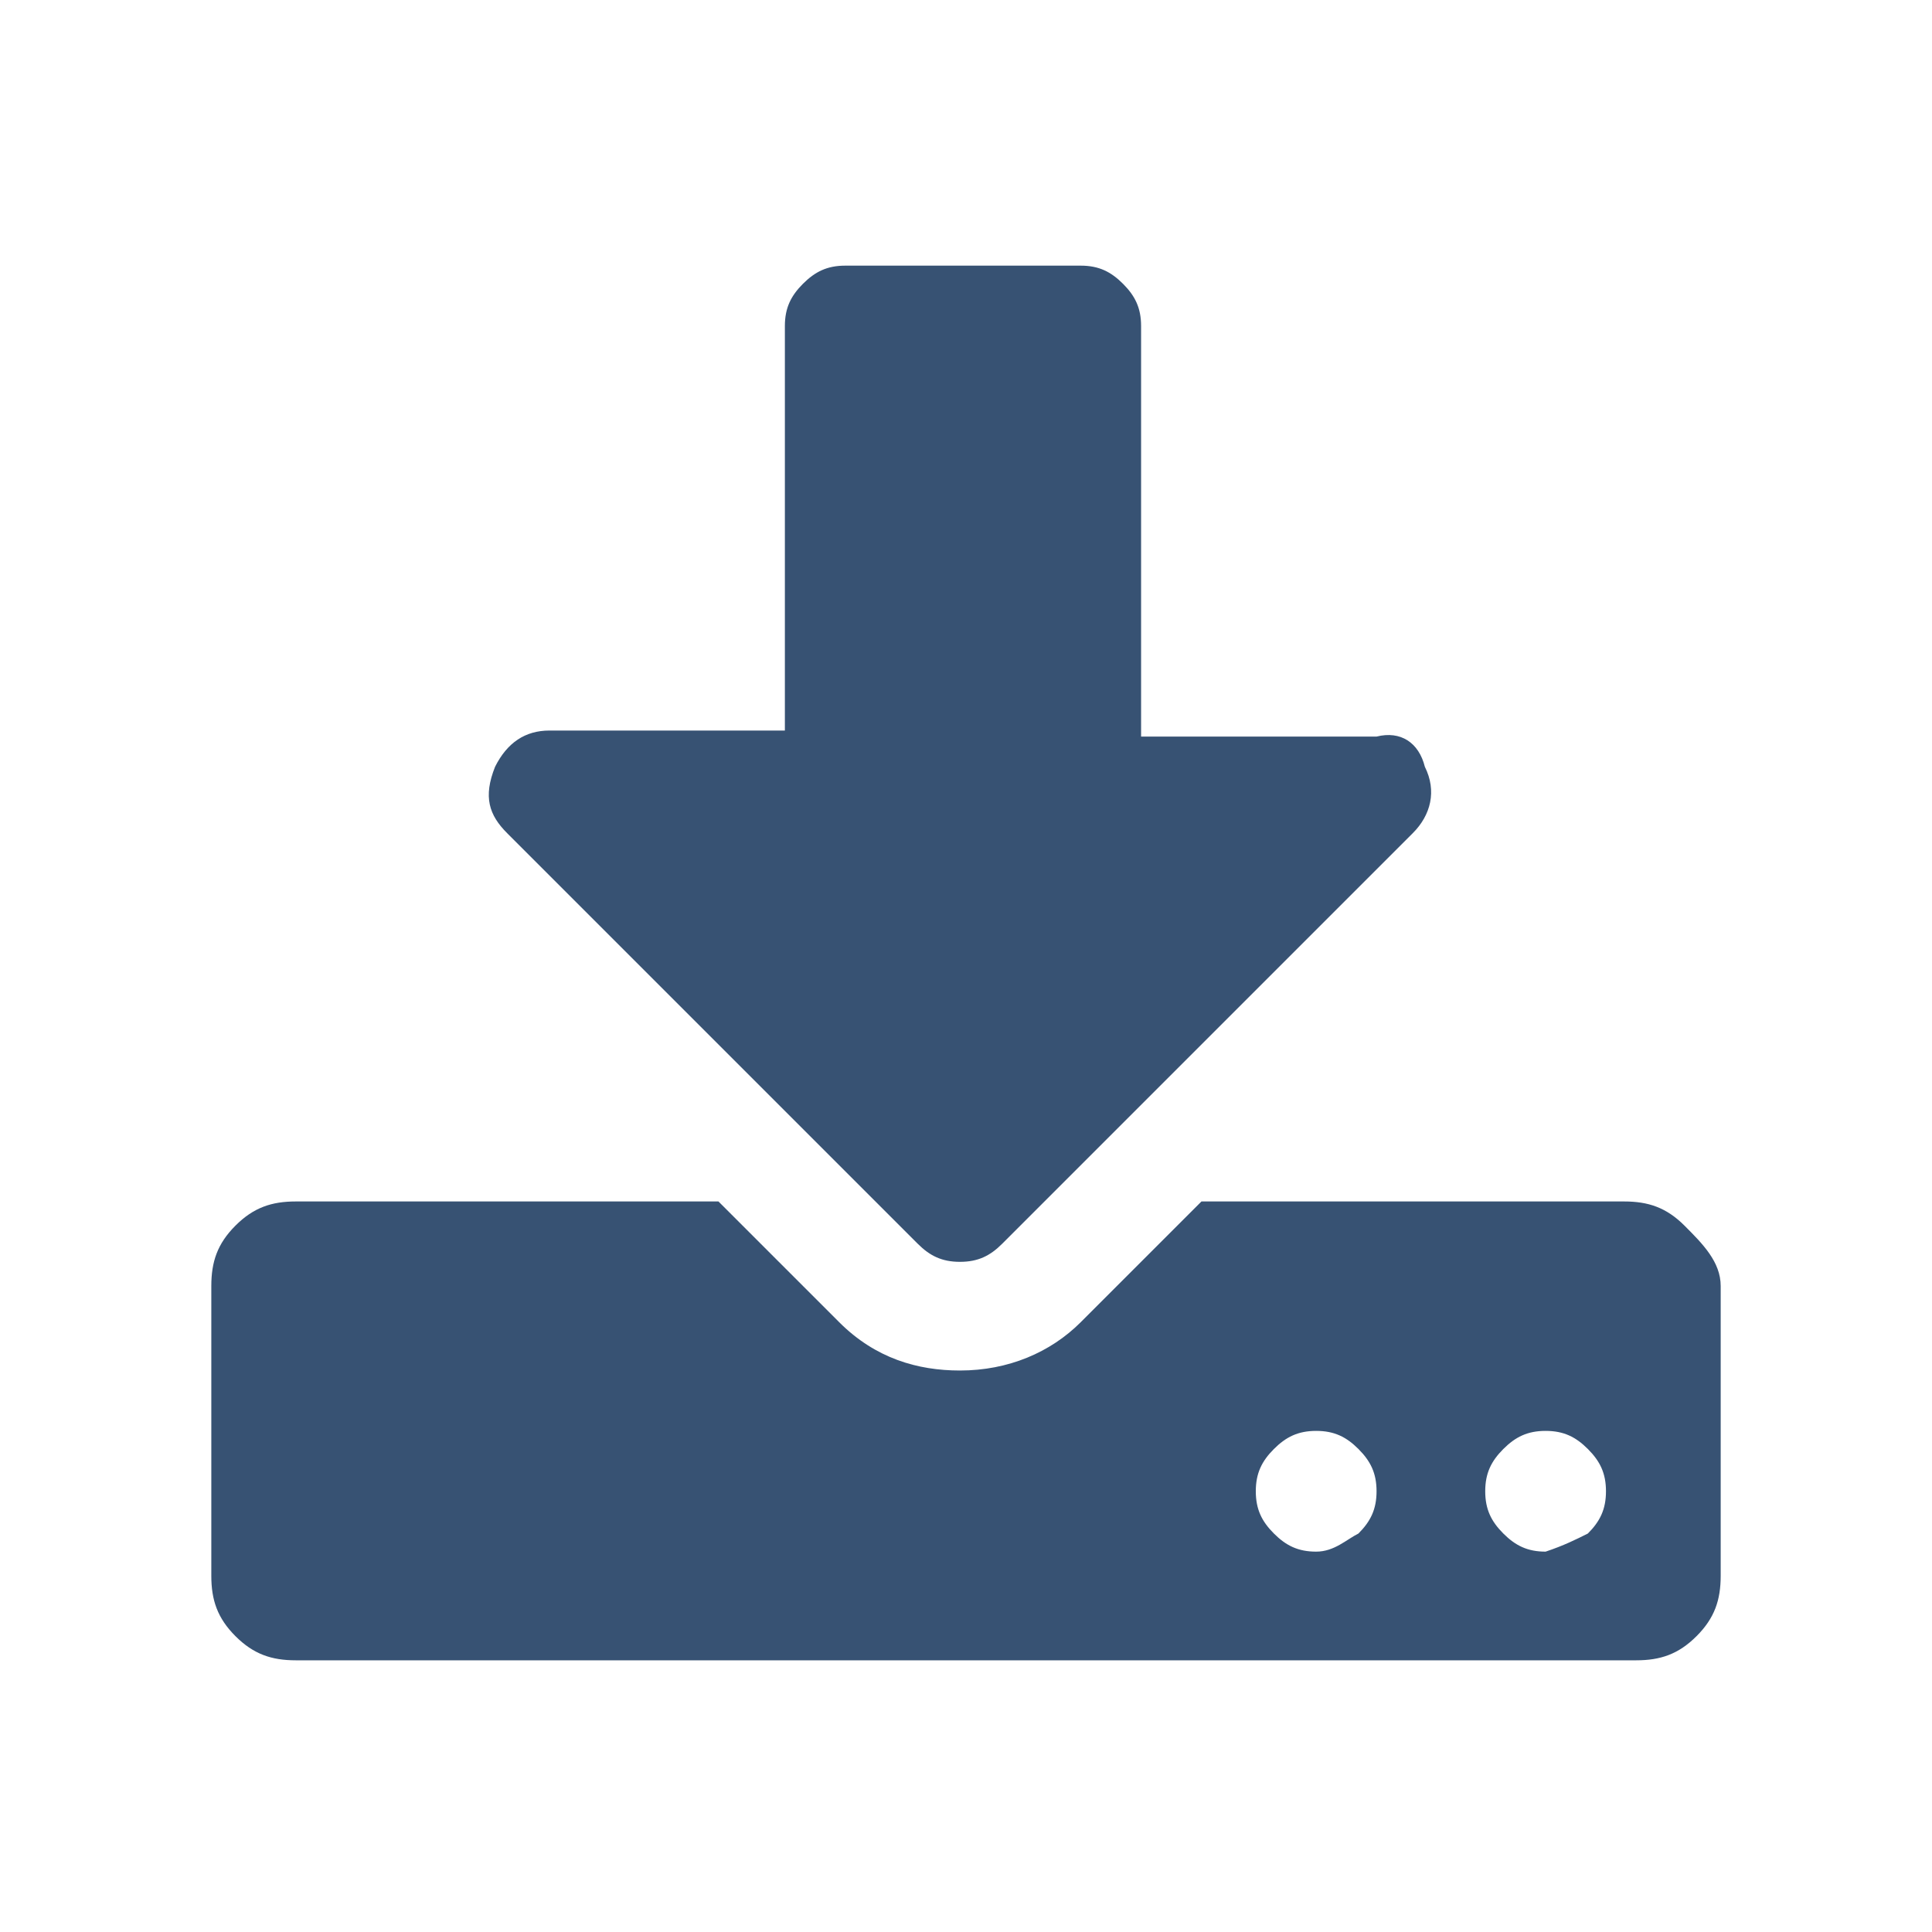
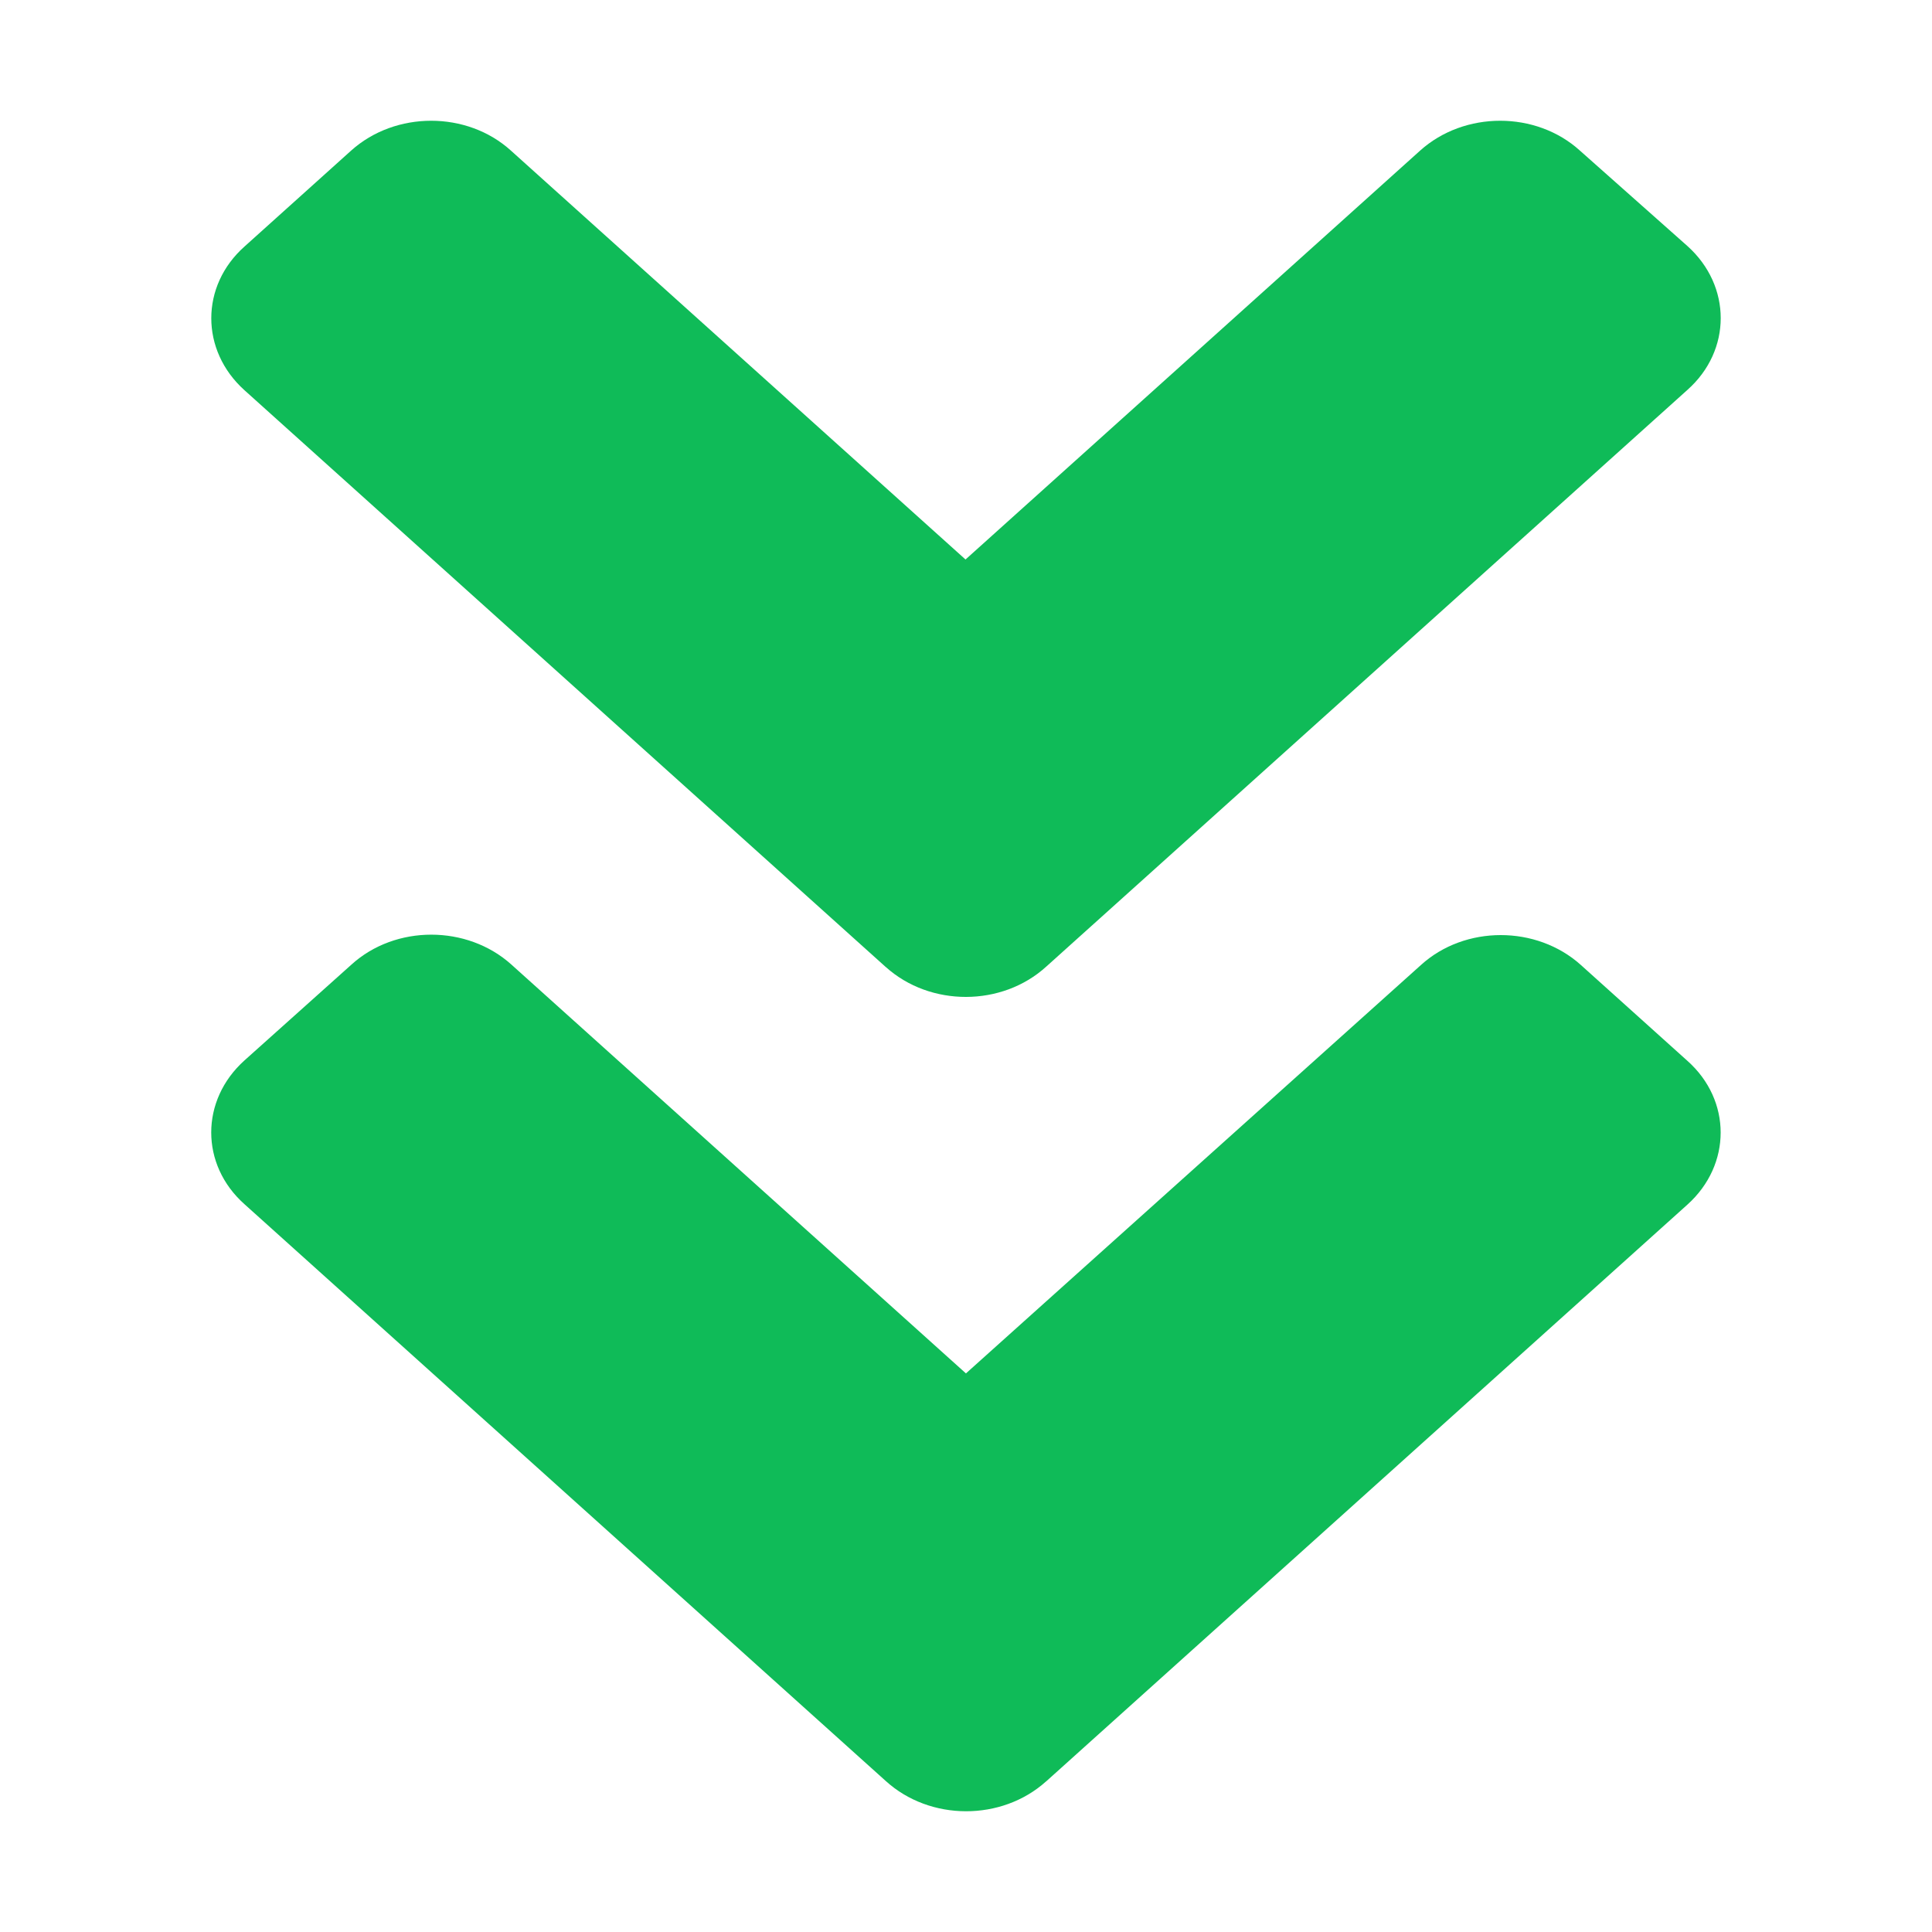
- <svg xmlns="http://www.w3.org/2000/svg" viewBox="0 0 32 32">
-   <path fill="#375273" d="M28.5 21.3v4.8c0 .4-.1.7-.4 1s-.6.4-1 .4H4.9c-.4 0-.7-.1-1-.4s-.4-.6-.4-1v-4.8c0-.4.1-.7.4-1s.6-.4 1-.4h7l2 2c.6.6 1.3.8 2 .8.8 0 1.5-.3 2-.8l2-2h7c.4 0 .7.1 1 .4s.6.6.6 1zm-4.9-8.6c.2.4.1.8-.2 1.1l-6.8 6.8c-.2.2-.4.3-.7.3-.3 0-.5-.1-.7-.3l-6.8-6.8c-.3-.3-.4-.6-.2-1.1.2-.4.5-.6.9-.6H13V5.4c0-.3.1-.5.3-.7.2-.2.4-.3.7-.3h3.9c.3 0 .5.1.7.3s.3.4.3.7v6.8h3.9c.4-.1.7.1.8.5zm-1.1 12.7c.2-.2.3-.4.3-.7 0-.3-.1-.5-.3-.7-.2-.2-.4-.3-.7-.3s-.5.1-.7.3c-.2.2-.3.4-.3.7 0 .3.1.5.3.7.2.2.4.3.7.3s.5-.2.7-.3zm3.8 0c.2-.2.3-.4.3-.7 0-.3-.1-.5-.3-.7s-.4-.3-.7-.3c-.3 0-.5.1-.7.3s-.3.4-.3.7c0 .3.1.5.3.7s.4.3.7.3c.3-.1.5-.2.7-.3z" />
+ <svg xmlns="http://www.w3.org/2000/svg" height="32" viewBox="0 0 32 32" width="32">
+   <path d="m14.672 16.018-10.622-9.554c-.734-.66-.734-1.728 0-2.381l1.765-1.588c.734-.66 1.921-.66 2.648 0l7.529 6.772 7.529-6.772c.734-.66 1.921-.66 2.648 0l1.781 1.581c.734.66.734 1.728 0 2.381l-10.622 9.554c-.734.667-1.921.667-2.655.007zm2.655 13.488 10.622-9.554c.734-.66.734-1.728 0-2.381l-1.765-1.588c-.734-.66-1.921-.66-2.648 0l-7.537 6.765-7.529-6.772c-.734-.66-1.921-.66-2.648 0l-1.773 1.588c-.734.66-.734 1.728 0 2.381l10.622 9.554c.734.667 1.921.667 2.655.007z" fill="#0fbb58" stroke-width=".074" />
</svg>
